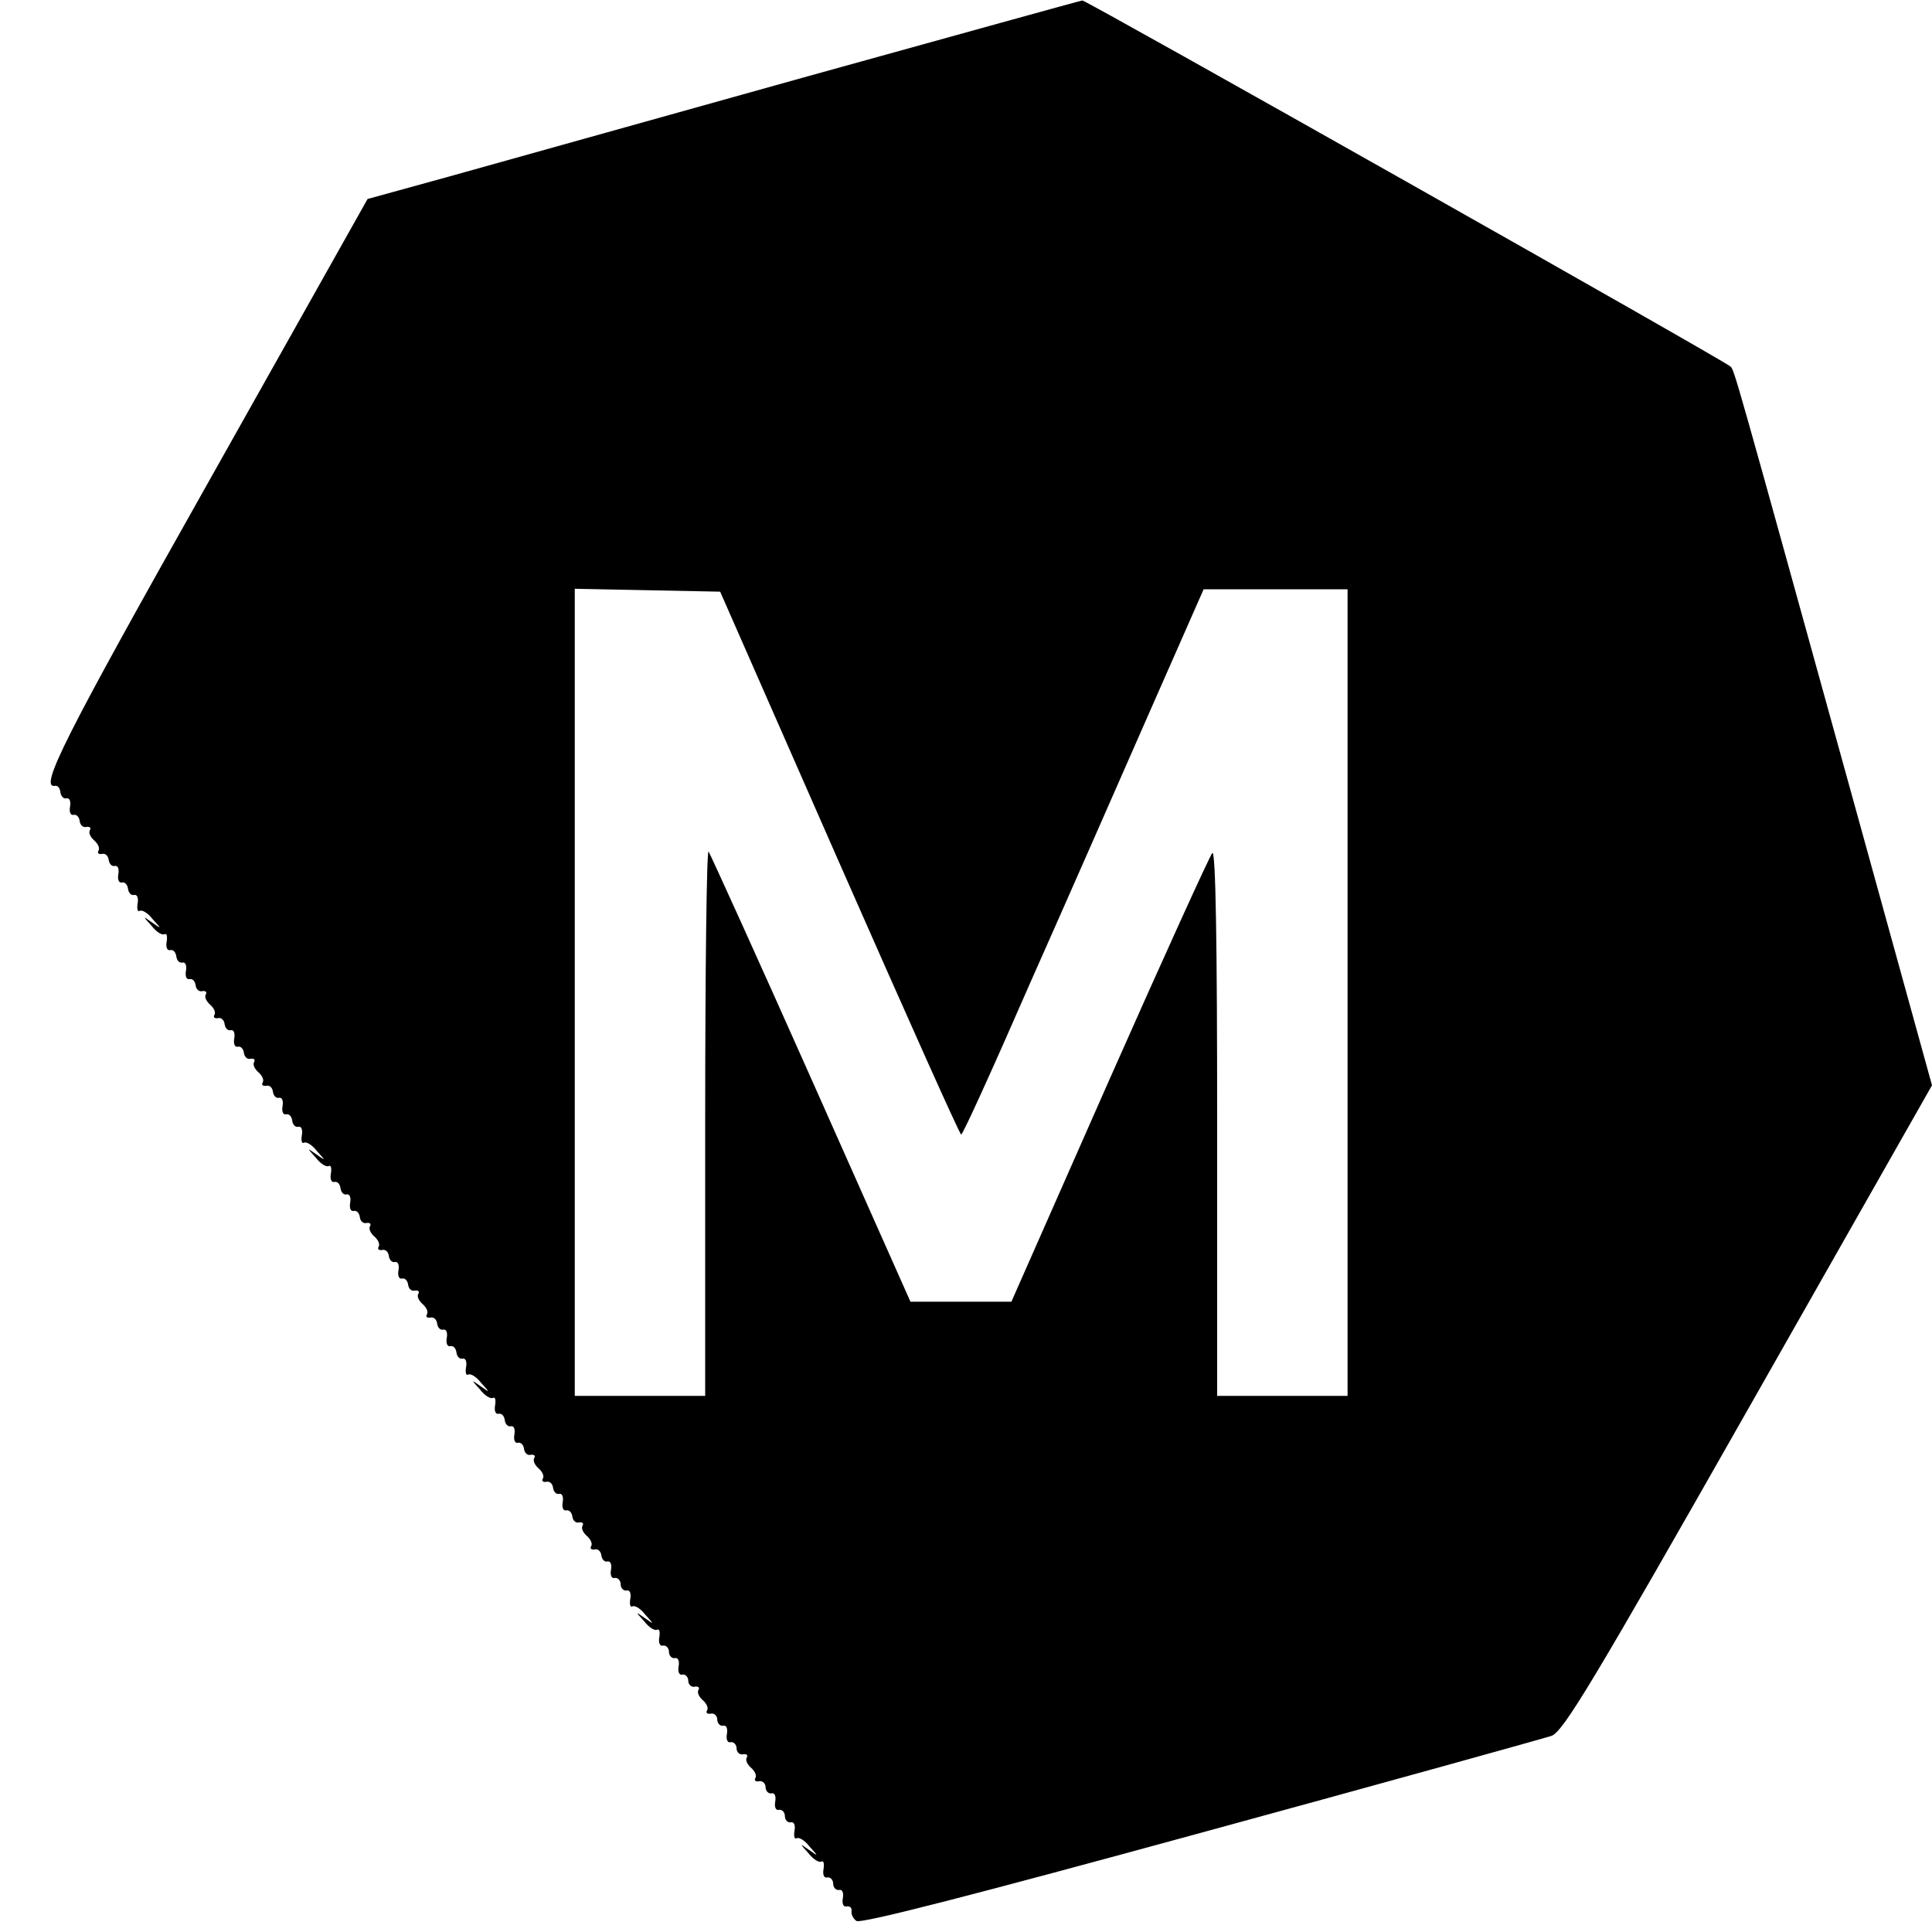
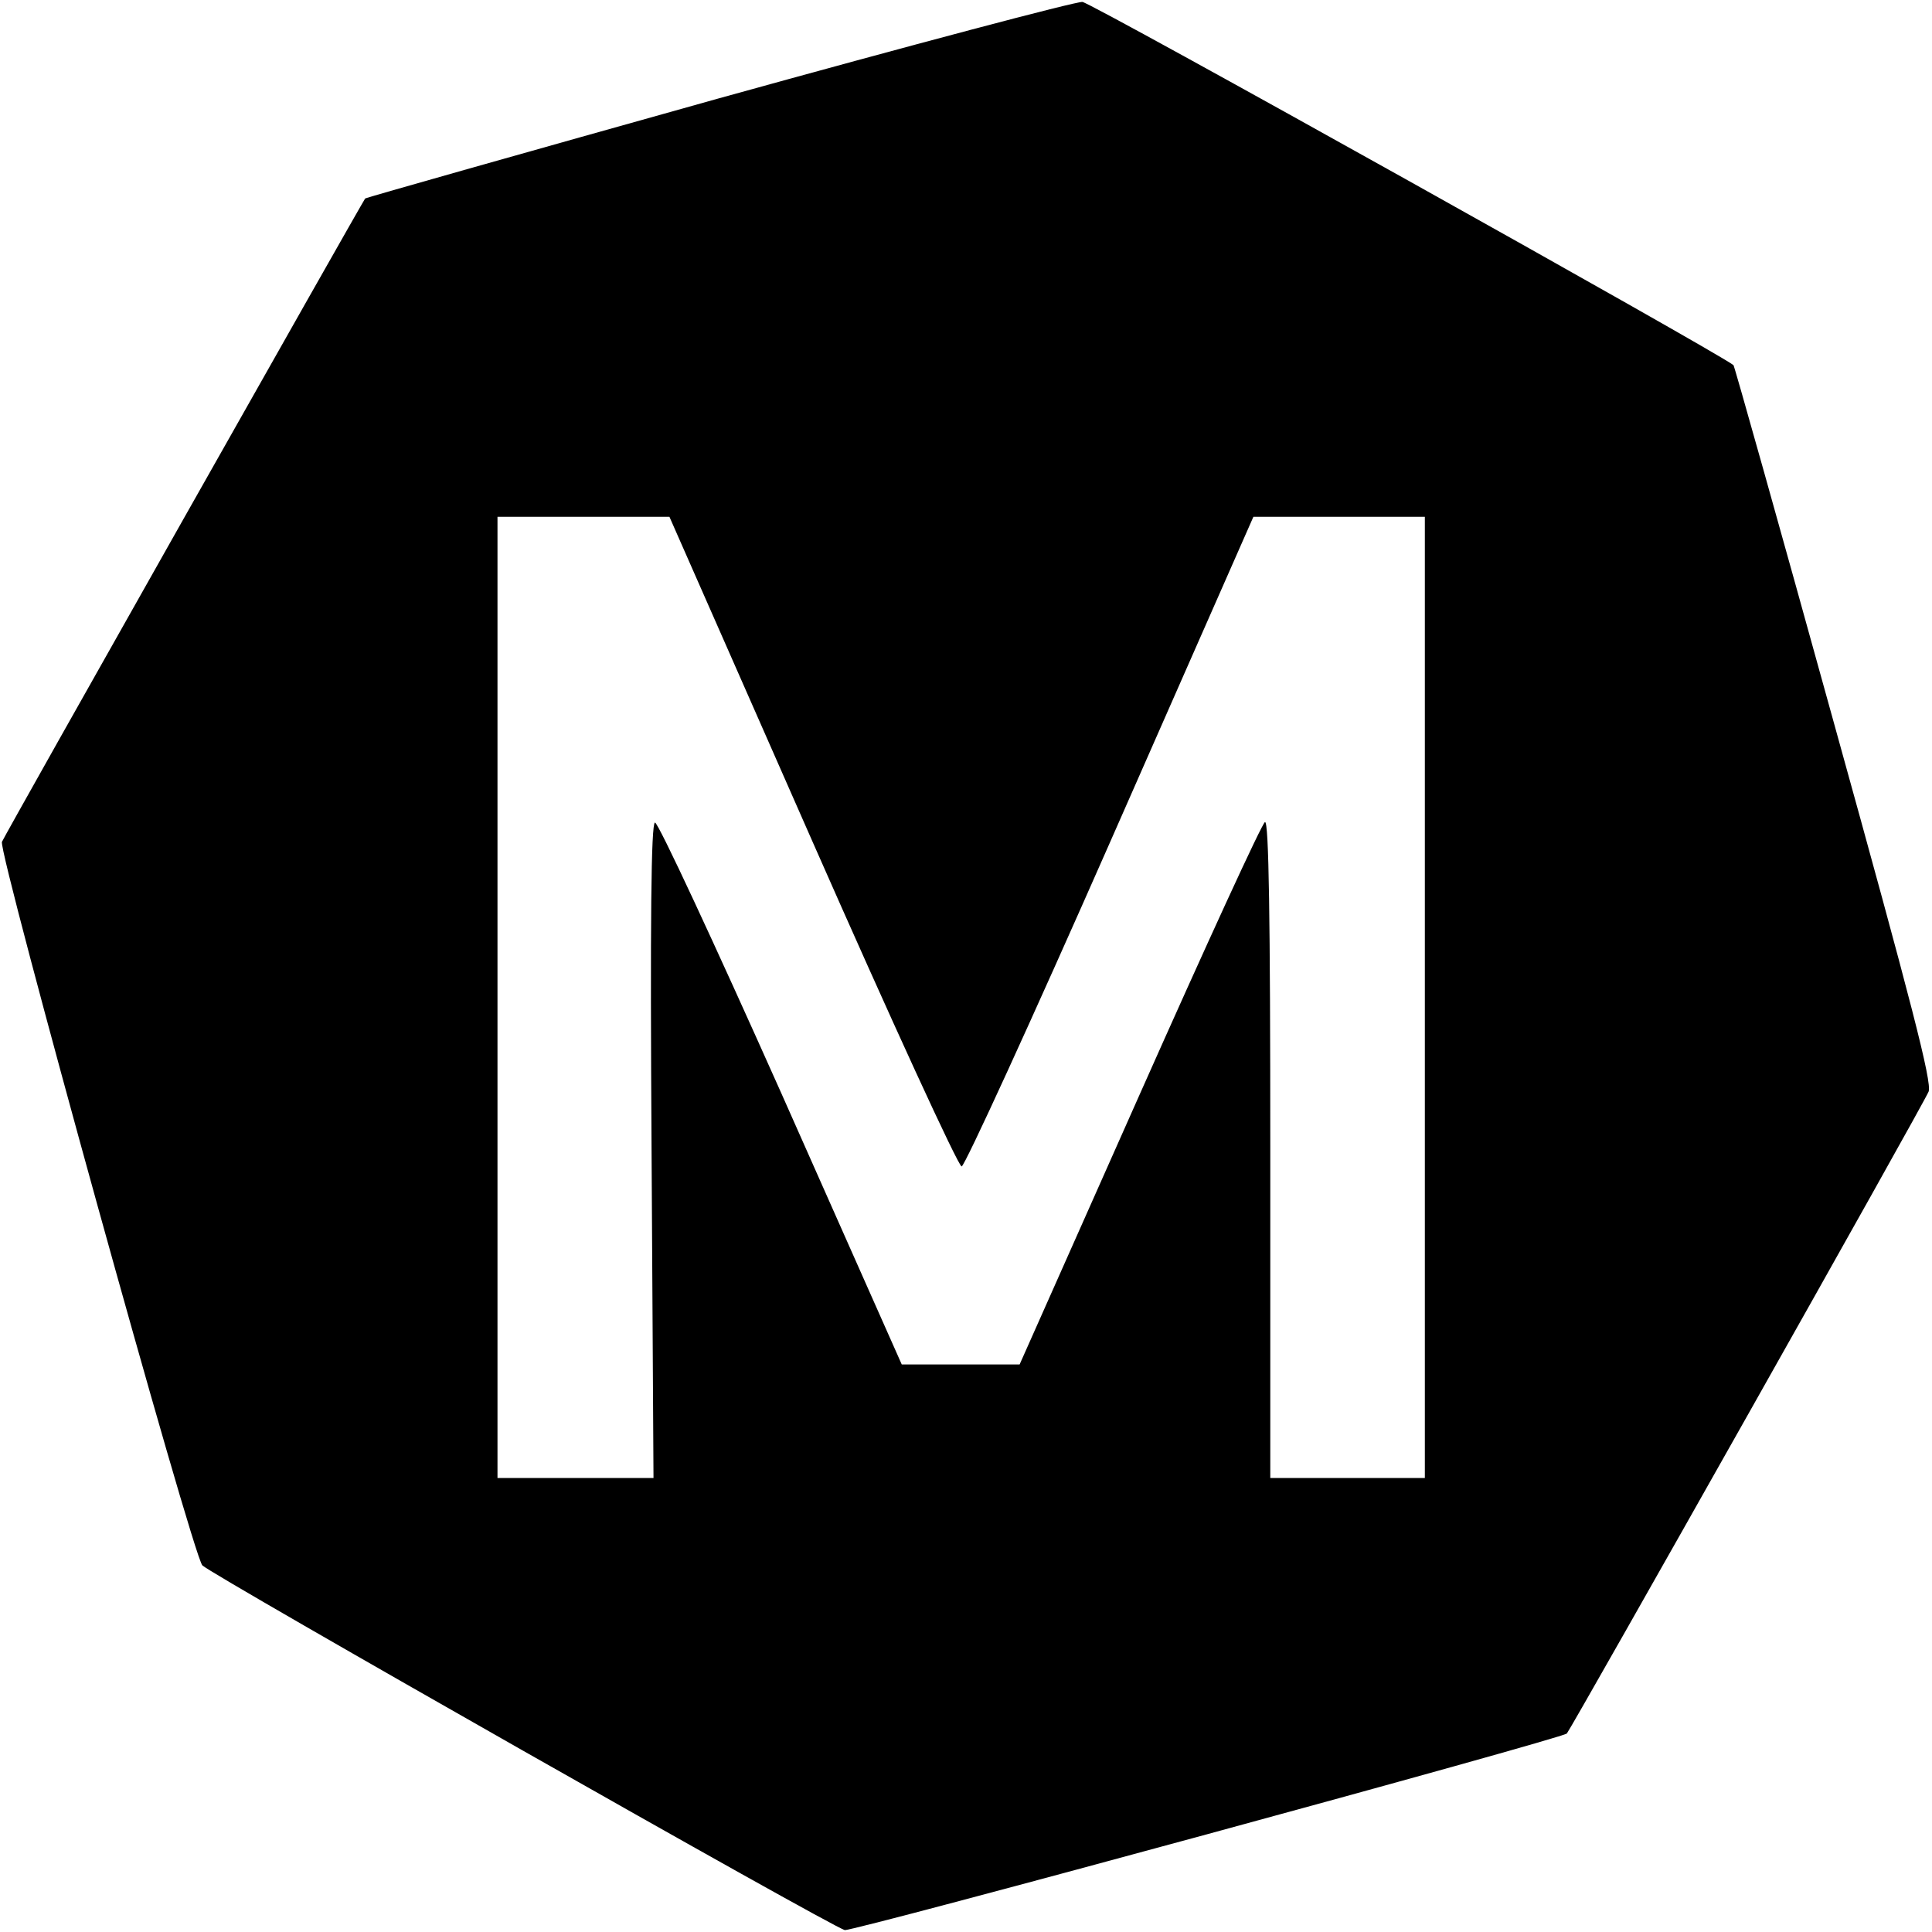
<svg xmlns="http://www.w3.org/2000/svg" version="1" width="533.333" height="533.333" viewBox="0 0 400 400">
-   <path d="M166.5 16c-31.4 8.8-64.5 18-73.7 20.6l-16.7 4.6-33 58.7C13.3 152.8 8 163.3 11.4 162.7c.6-.1 1 .5 1.1 1.3.1.8.6 1.4 1.2 1.3.7-.2 1 .6.8 1.7-.2 1.1.1 1.9.8 1.7.6-.1 1.1.5 1.2 1.3.1.8.7 1.4 1.4 1.2.7-.1 1 .2.7.7-.3.5.1 1.4.9 2.1.8.7 1.2 1.6.9 2.1-.3.5 0 .8.7.7.7-.2 1.3.4 1.4 1.2.1.8.6 1.4 1.2 1.3.7-.2 1 .6.8 1.7-.2 1.1.1 1.9.8 1.7.6-.1 1.1.5 1.2 1.3.1.8.6 1.4 1.2 1.3.7-.2 1 .6.8 1.7-.2 1.2 0 1.8.4 1.6.5-.3 1.7.4 2.7 1.7 1.9 2.1 1.9 2.1-.1.7-2-1.4-2-1.4-.1.7 1 1.3 2.2 2 2.7 1.7.4-.2.6.4.4 1.6-.2 1.1.1 1.9.8 1.7.6-.1 1.1.5 1.2 1.3.1.8.6 1.4 1.2 1.3.7-.2 1 .6.8 1.7-.2 1.1.1 1.9.8 1.7.6-.1 1.1.5 1.2 1.3.1.8.7 1.4 1.4 1.2.7-.1 1 .2.7.7-.3.5.1 1.4.9 2.1.8.7 1.2 1.6.9 2.1-.3.5 0 .8.7.7.7-.2 1.3.4 1.4 1.2.1.8.6 1.4 1.2 1.3.7-.2 1 .6.8 1.7-.2 1.1.1 1.9.8 1.7.6-.1 1.1.5 1.2 1.3.1.8.7 1.4 1.4 1.2.7-.1 1 .2.7.7-.3.5.1 1.4.9 2.1.8.7 1.2 1.6.9 2.1-.3.5 0 .8.7.7.7-.2 1.3.4 1.4 1.2.1.8.6 1.4 1.2 1.3.7-.2 1 .6.8 1.7-.2 1.1.1 1.9.8 1.7.6-.1 1.1.5 1.2 1.3.1.8.6 1.4 1.2 1.3.7-.2 1 .6.8 1.7-.2 1.2 0 1.8.4 1.6.5-.3 1.7.4 2.7 1.7 1.9 2.1 1.9 2.1-.1.7-2-1.4-2-1.4-.1.7 1 1.3 2.2 2 2.7 1.7.4-.2.6.4.4 1.6-.2 1.1.1 1.9.8 1.7.6-.1 1.1.5 1.2 1.3.1.8.6 1.4 1.2 1.3.7-.2 1 .6.8 1.7-.2 1.1.1 1.9.8 1.7.6-.1 1.1.5 1.2 1.3.1.8.7 1.4 1.4 1.2.7-.1 1 .2.7.7-.3.5.1 1.4.9 2.1.8.7 1.2 1.6.9 2.1-.3.5 0 .8.7.7.7-.2 1.3.4 1.4 1.2.1.8.6 1.4 1.2 1.3.7-.2 1 .6.8 1.7-.2 1.1.1 1.9.8 1.7.6-.1 1.1.5 1.2 1.3.1.8.7 1.4 1.4 1.2.7-.1 1 .2.7.7-.3.5.1 1.4.9 2.1.8.7 1.2 1.6.9 2.1-.3.5 0 .8.7.7.7-.2 1.3.4 1.4 1.2.1.8.6 1.4 1.2 1.3.7-.2 1 .6.8 1.7-.2 1.1.1 1.9.8 1.7.6-.1 1.1.5 1.2 1.3.1.8.6 1.4 1.2 1.3.7-.2 1 .6.8 1.7-.2 1.2 0 1.8.4 1.6.5-.3 1.7.4 2.7 1.7 1.9 2.1 1.9 2.1-.1.7-2-1.4-2-1.4-.1.7 1 1.3 2.2 2 2.7 1.7.4-.2.6.4.4 1.6-.2 1.1.1 1.9.8 1.7.6-.1 1.1.5 1.2 1.3.1.8.6 1.4 1.2 1.3.7-.2 1 .6.8 1.7-.2 1.1.1 1.9.8 1.7.6-.1 1.1.5 1.2 1.3.1.8.7 1.4 1.4 1.2.7-.1 1 .2.7.7-.3.5.1 1.4.9 2.1.8.7 1.2 1.6.9 2.1-.3.5 0 .8.7.7.7-.2 1.3.4 1.4 1.2.1.8.6 1.4 1.2 1.3.7-.2 1 .6.8 1.7-.2 1.1.1 1.9.8 1.7.6-.1 1.1.5 1.2 1.3.1.8.7 1.4 1.4 1.2.7-.1 1 .2.7.7-.3.5.1 1.4.9 2.1.8.7 1.2 1.6.9 2.1-.3.5 0 .8.7.7.7-.2 1.3.4 1.4 1.2.1.8.6 1.4 1.2 1.3.7-.2 1 .6.8 1.7-.2 1.1.1 1.9.8 1.7.6-.1 1.2.5 1.2 1.3s.6 1.4 1.2 1.3c.7-.2 1 .6.8 1.7-.2 1.2 0 1.8.4 1.6.5-.3 1.7.4 2.7 1.7 1.9 2.1 1.9 2.1-.1.7-2-1.4-2-1.4-.1.7 1 1.3 2.2 2 2.7 1.7.4-.2.6.4.4 1.6-.2 1.1.1 1.9.8 1.7.6-.1 1.2.5 1.2 1.3s.6 1.4 1.2 1.3c.7-.2 1 .6.8 1.7-.2 1.1.1 1.9.8 1.7.6-.1 1.2.5 1.2 1.3s.7 1.4 1.4 1.2c.7-.1 1 .2.7.7-.3.5.1 1.4.9 2.1.8.7 1.2 1.6.9 2.1-.3.5 0 .8.7.7.7-.2 1.4.4 1.4 1.2 0 .8.6 1.4 1.2 1.3.7-.2 1 .6.8 1.7-.2 1.1.1 1.9.8 1.7.6-.1 1.2.5 1.2 1.3s.7 1.4 1.4 1.2c.7-.1 1 .2.7.7-.3.5.1 1.4.9 2.1.8.7 1.2 1.6.9 2.1-.3.5 0 .8.7.7.7-.2 1.4.4 1.4 1.2 0 .8.6 1.4 1.2 1.3.7-.2 1 .6.8 1.7-.2 1.1.1 1.9.8 1.7.6-.1 1.2.5 1.2 1.3s.6 1.4 1.2 1.3c.7-.2 1 .6.8 1.7-.2 1.2 0 1.8.4 1.6.5-.3 1.7.4 2.7 1.7 1.9 2.1 1.9 2.1-.1.7-2-1.4-2-1.4-.1.7 1 1.3 2.2 2 2.7 1.7.4-.2.6.4.4 1.6-.2 1.1.1 1.9.8 1.7.6-.1 1.2.5 1.2 1.3s.6 1.4 1.2 1.3c.7-.2 1 .6.8 1.7-.2 1.1.1 1.9.8 1.7.7-.1 1.1.3 1 1-.1.6.3 1.5 1 2 .8.7 25.1-5.6 71.2-18.2 38.5-10.5 71.2-19.6 72.7-20.1 2.4-.8 8.6-11.1 40.8-67.8l38-66.9-16.6-60.1c-24.2-87.5-24.3-87.9-25.1-88.7C357.1 74.7 224.8 0 224.1.1c-.3 0-26.2 7.2-57.6 15.9zm7.3 162.7c13.6 30.9 24.9 56.2 25.2 56.2.3.1 6.7-14 14.2-31.2 7.6-17.1 18.8-42.6 24.9-56.5l11.1-25.2H279v167h-27v-56.7c0-36.5-.3-56.4-1-55.7-.5.5-10.1 21.6-21.3 46.9l-20.3 46h-20.9l-20.6-46.3c-11.3-25.4-20.9-46.5-21.2-46.9-.4-.3-.7 24.9-.7 56V289h-27V121.9l15.1.3 15 .3 24.7 56.2z" />
+   <path d="M148.7 20.4c-40 11.2-72.9 20.5-73.1 20.7C74.8 42.2.9 173 .4 174.3c-.8 2.2 39.5 147.8 41.5 149.8 1.8 1.9 130.5 75 133 75.5 1.4.4 148.7-39.7 149.5-40.7 1.3-1.7 74.2-130.9 74.9-132.9.7-2-3.4-17.9-19.6-76.3-11.2-40.5-20.6-73.9-20.8-74.1C355.7 73 225.9.5 224.1.4c-1.4-.1-35.4 8.9-75.4 20zm19.5 153.8c16.3 37 30.2 67.3 30.9 67.3.6 0 14.5-30.3 30.8-67.3l29.6-67.2H295v199h-32v-68.1c0-47.7-.3-68-1.1-67.7-.6.2-12.2 25.5-25.9 56.3l-24.9 56h-24.4l-25-56.3c-13.8-30.9-25.5-56.1-26.1-55.9-.8.3-1 20.3-.7 68l.4 67.7H103V107h35.6l29.6 67.2z" />
</svg>
